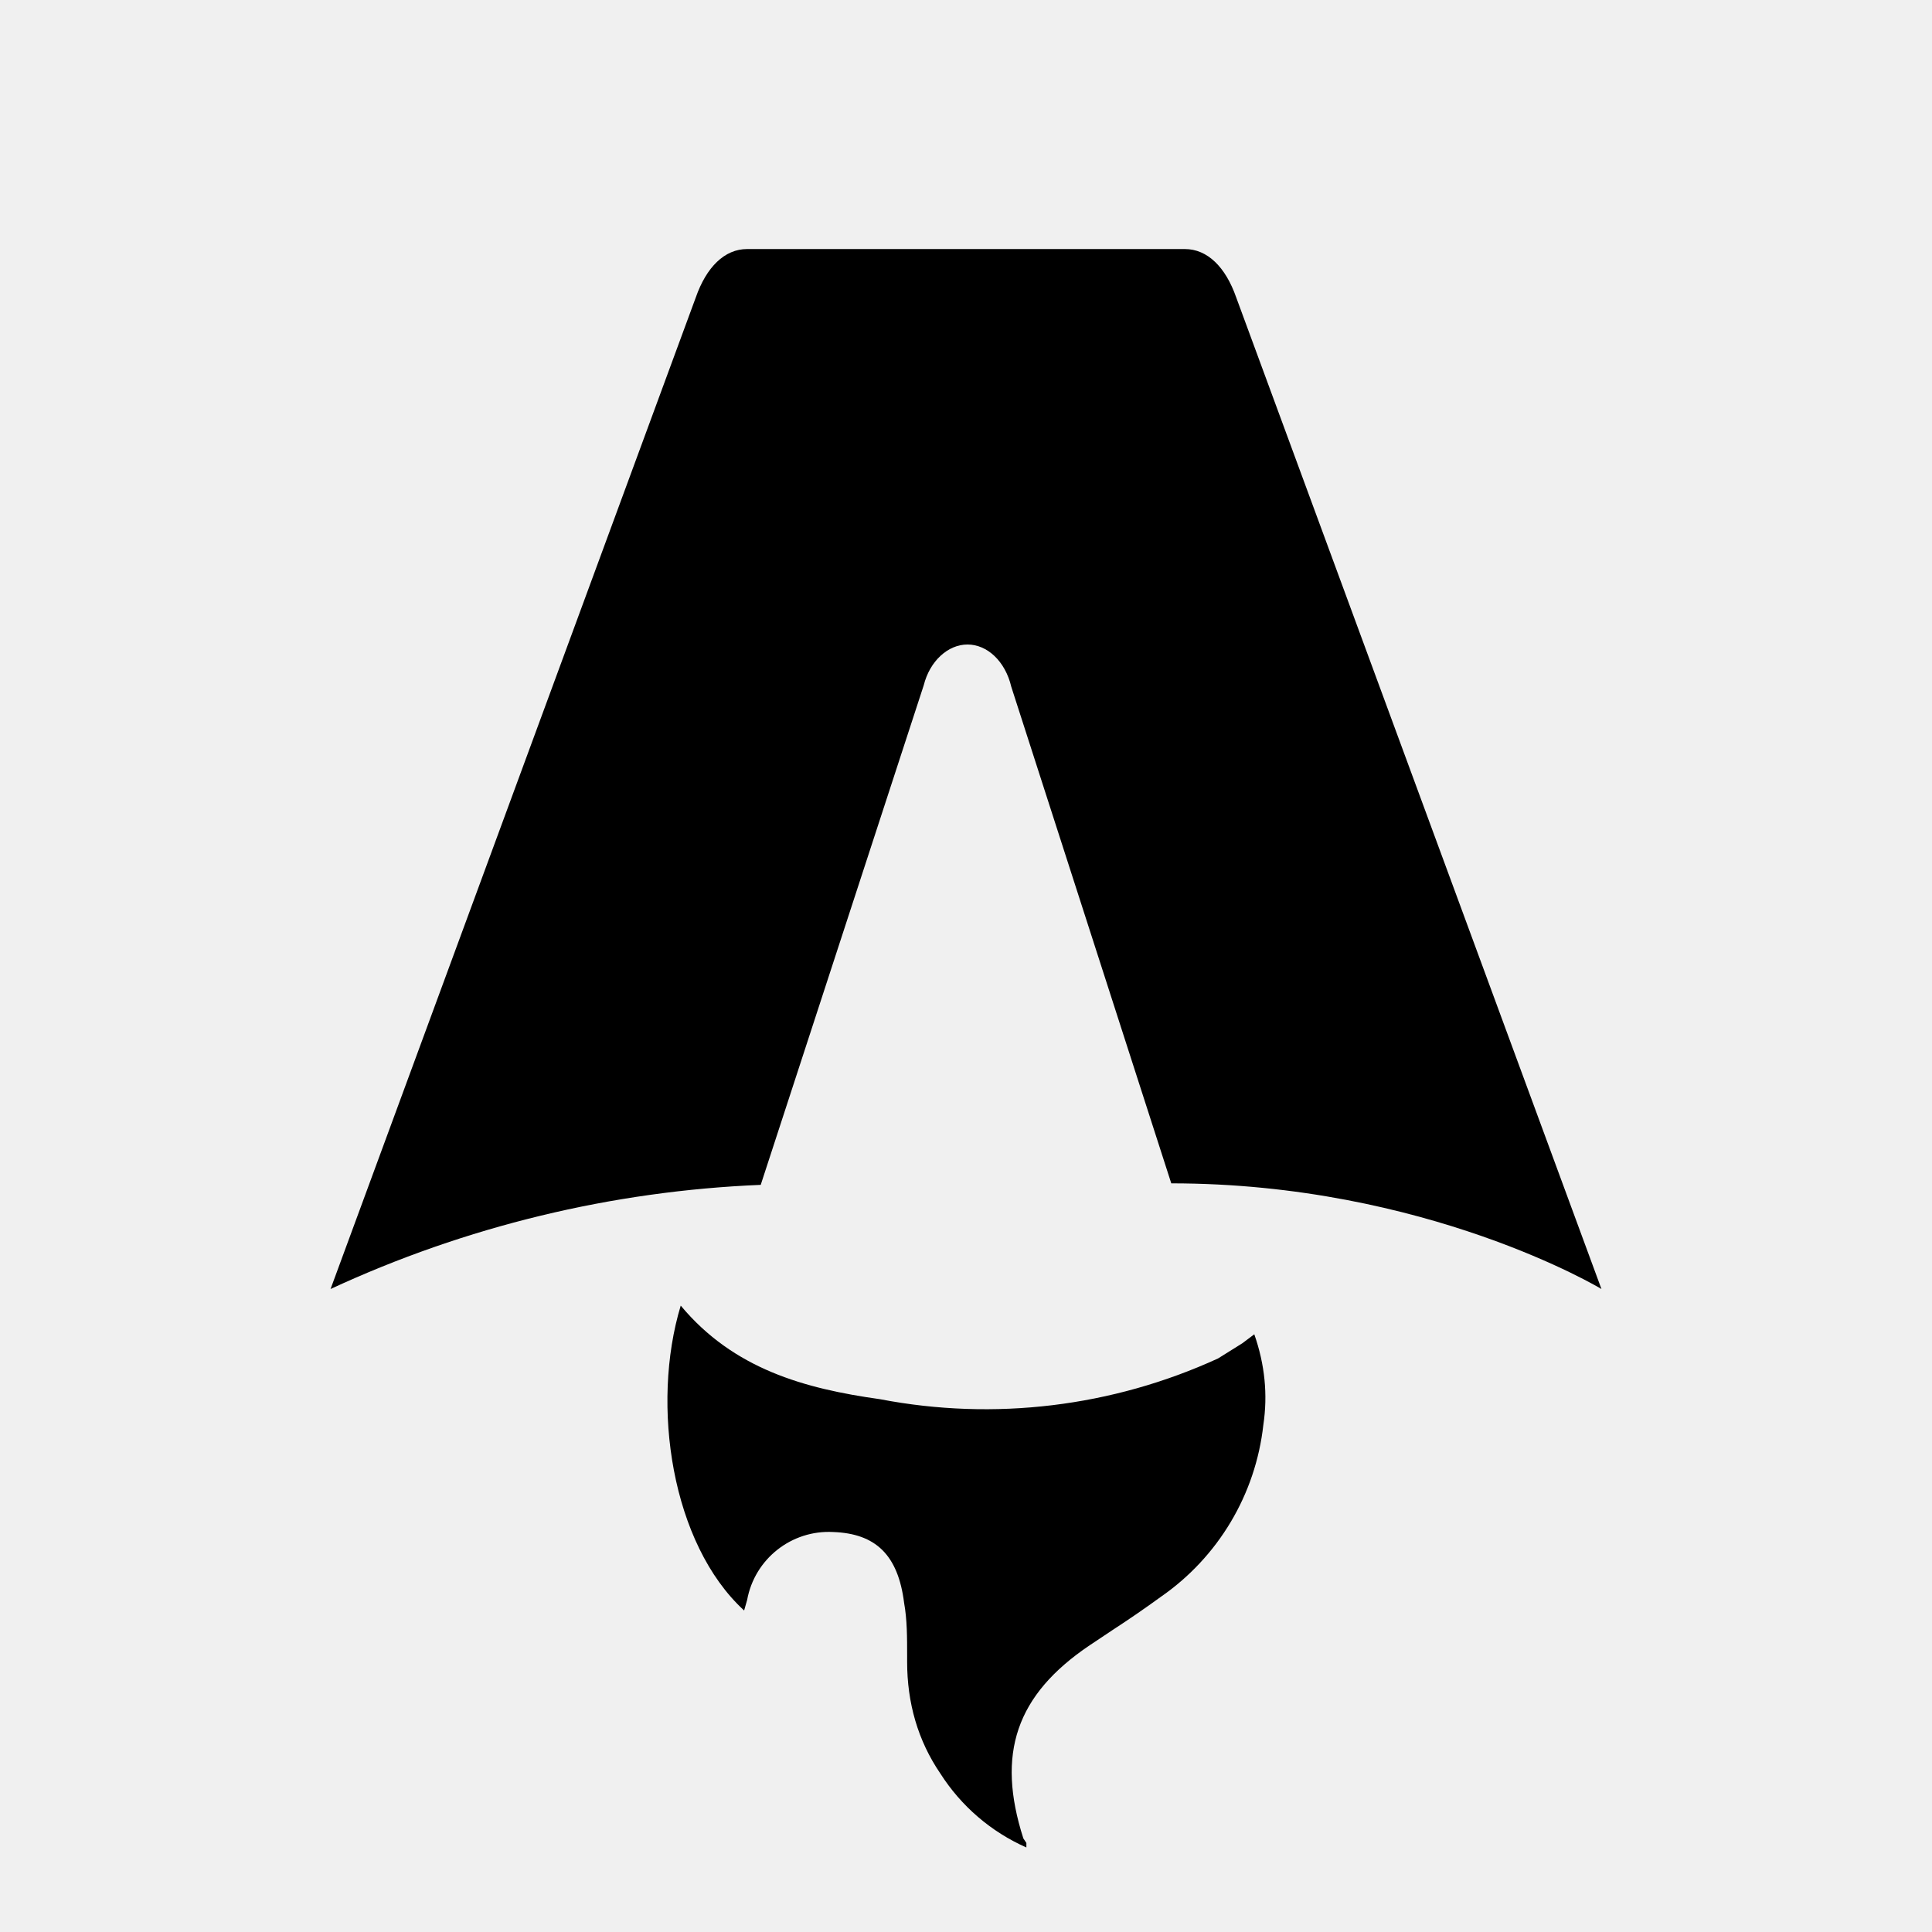
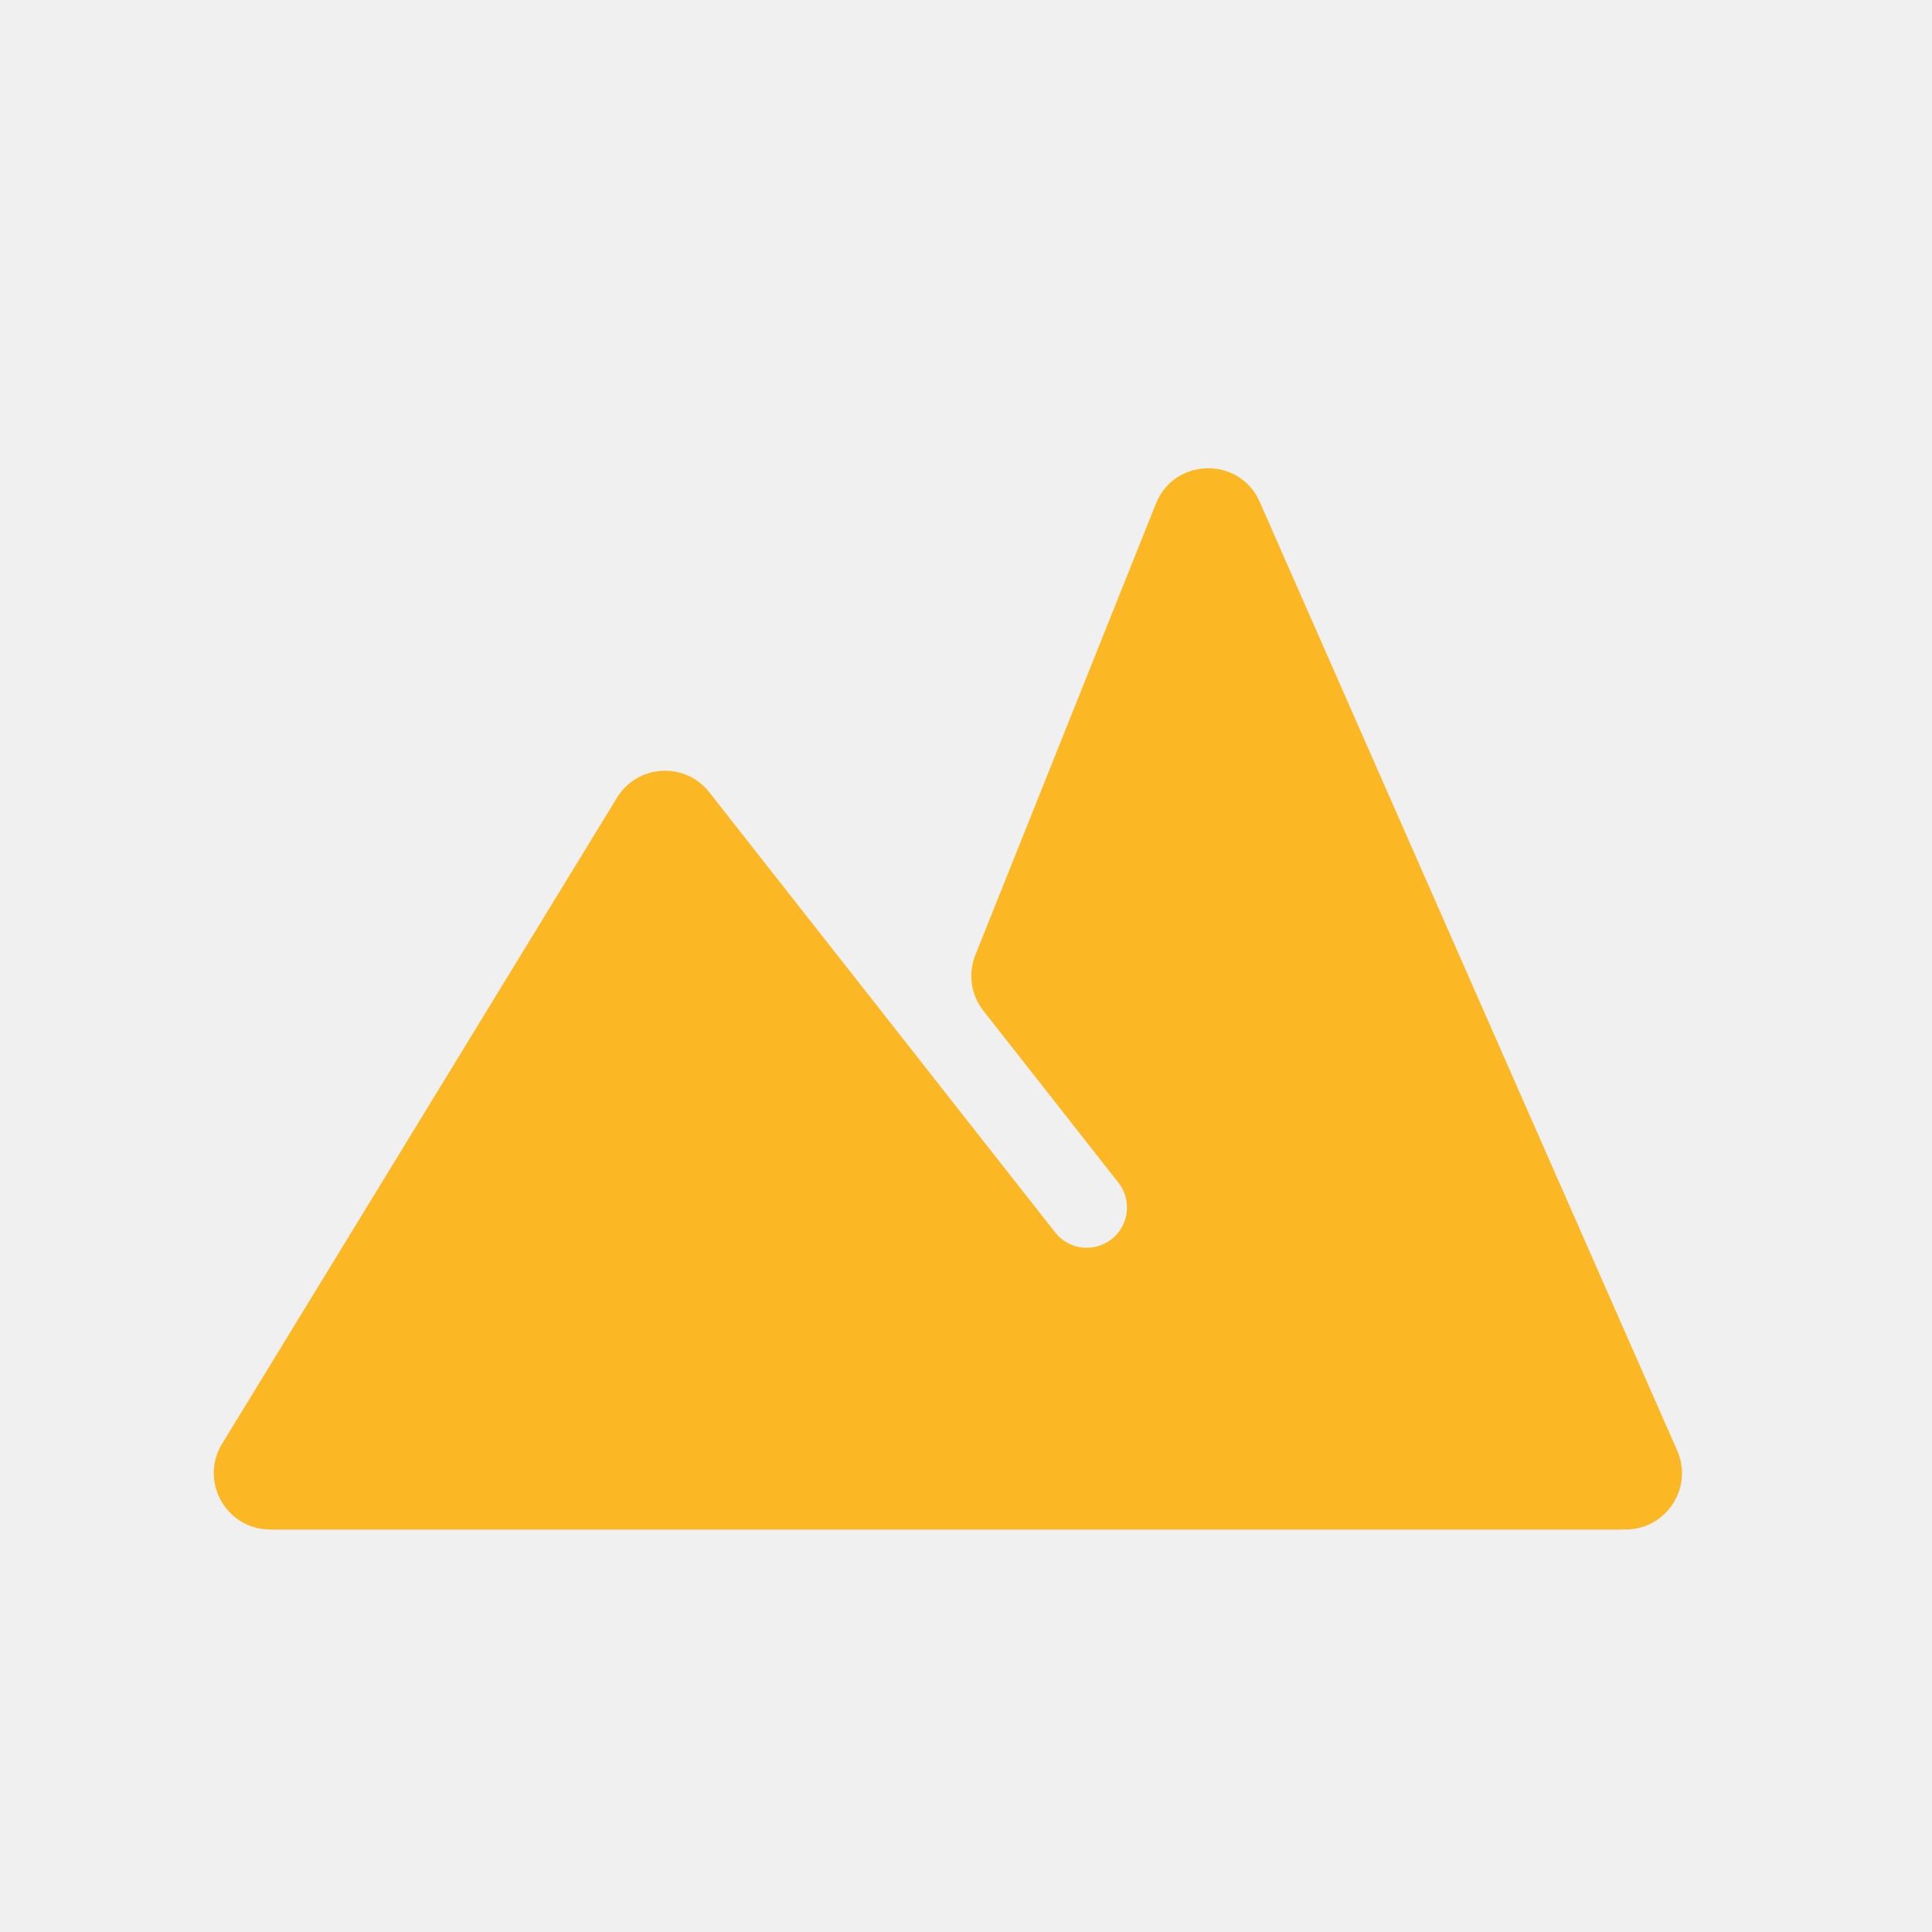
- <svg xmlns="http://www.w3.org/2000/svg" fill="none" viewBox="0 0 128 128">
-   <path d="M50.4 78.5a75.1 75.1 0 0 0-28.5 6.9l24.2-65.7c.7-2 1.9-3.2 3.4-3.2h29c1.5 0 2.7 1.2 3.4 3.2l24.2 65.7s-11.6-7-28.5-7L67 45.5c-.4-1.7-1.6-2.8-2.9-2.8-1.3 0-2.5 1.1-2.9 2.7L50.4 78.5Zm-1.1 28.2Zm-4.2-20.2c-2 6.6-.6 15.8 4.2 20.2a17.5 17.5 0 0 1 .2-.7 5.5 5.5 0 0 1 5.7-4.5c2.8.1 4.3 1.5 4.7 4.7.2 1.1.2 2.3.2 3.5v.4c0 2.7.7 5.2 2.2 7.4a13 13 0 0 0 5.7 4.9v-.3l-.2-.3c-1.8-5.6-.5-9.5 4.4-12.8l1.5-1a73 73 0 0 0 3.2-2.2 16 16 0 0 0 6.8-11.4c.3-2 .1-4-.6-6l-.8.6-1.6 1a37 37 0 0 1-22.4 2.7c-5-.7-9.7-2-13.2-6.2Z" />
-   <style>
-         path { fill: #000; }
-         @media (prefers-color-scheme: dark) {
-             path { fill: #FFF; }
-         }
-     </style>
+ <svg xmlns="http://www.w3.org/2000/svg" viewBox="0 0 24 24" fill="none">
+   <g id="SVGRepo_bgCarrier" stroke-width="0" />
+   <g id="SVGRepo_tracerCarrier" stroke-linecap="round" stroke-linejoin="round" />
+   <g id="SVGRepo_iconCarrier">
+     <path fill-rule="evenodd" clip-rule="evenodd" d="M3.186 18.196C3.105 18.329 3.2 18.5 3.357 18.5H20.194C20.338 18.5 20.435 18.352 20.377 18.22L15.192 6.436C15.12 6.274 14.889 6.278 14.823 6.442L12.58 12.049C12.554 12.116 12.565 12.191 12.609 12.247L14.286 14.382C14.627 14.816 14.552 15.445 14.118 15.786C13.684 16.128 13.055 16.052 12.714 15.618L8.418 10.151C8.332 10.041 8.163 10.051 8.09 10.17L3.186 18.196Z" fill="#fbb824" />
+     <path d="M14.286 14.382L14.68 14.073L14.68 14.073L14.286 14.382ZM14.118 15.786L13.809 15.393L13.809 15.393L14.118 15.786ZM12.714 15.618L13.107 15.309L13.107 15.309L12.714 15.618ZM12.58 12.049L12.116 11.864L12.58 12.049ZM12.609 12.247L12.216 12.556L12.609 12.247ZM8.418 10.151L8.811 9.842L8.418 10.151ZM8.09 10.17L7.664 9.91L8.09 10.17ZM15.192 6.436L15.649 6.235L15.192 6.436ZM14.823 6.442L15.287 6.628L14.823 6.442ZM3.186 18.196L2.759 17.935L3.186 18.196ZM20.377 18.22L19.919 18.421L20.377 18.22ZM20.194 19H3.357V18H20.194V19ZM15.649 6.235L20.834 18.018L19.919 18.421L14.734 6.637L15.649 6.235ZM12.116 11.864L14.359 6.257L15.287 6.628L13.044 12.235L12.116 11.864ZM13.002 11.938L14.68 14.073L13.893 14.691L12.216 12.556L13.002 11.938ZM14.68 14.073C15.191 14.725 15.078 15.668 14.427 16.18L13.809 15.393C14.026 15.223 14.064 14.908 13.893 14.691L14.68 14.073ZM14.427 16.18C13.775 16.691 12.832 16.578 12.32 15.927L13.107 15.309C13.277 15.526 13.592 15.564 13.809 15.393L14.427 16.18ZM12.32 15.927L8.025 10.46L8.811 9.842L13.107 15.309L12.32 15.927ZM2.759 17.935L7.664 9.91L8.517 10.431L3.613 18.456L2.759 17.935ZM13.044 12.235C13.084 12.136 13.068 12.022 13.002 11.938L12.216 12.556C12.061 12.36 12.023 12.096 12.116 11.864L13.044 12.235ZM8.025 10.46C8.154 10.624 8.408 10.609 8.517 10.431L7.664 9.91C7.918 9.493 8.51 9.458 8.811 9.842L8.025 10.46ZM14.734 6.637C14.841 6.881 15.189 6.875 15.287 6.628L14.359 6.257C14.589 5.681 15.4 5.667 15.649 6.235L14.734 6.637ZM3.357 19C2.81 19 2.474 18.401 2.759 17.935L3.613 18.456C3.735 18.256 3.591 18 3.357 18V19ZM20.194 18C19.977 18 19.832 18.223 19.919 18.421L20.834 18.018C21.038 18.481 20.699 19 20.194 19V18Z" fill="#fbb824" />
+   </g>
</svg>
